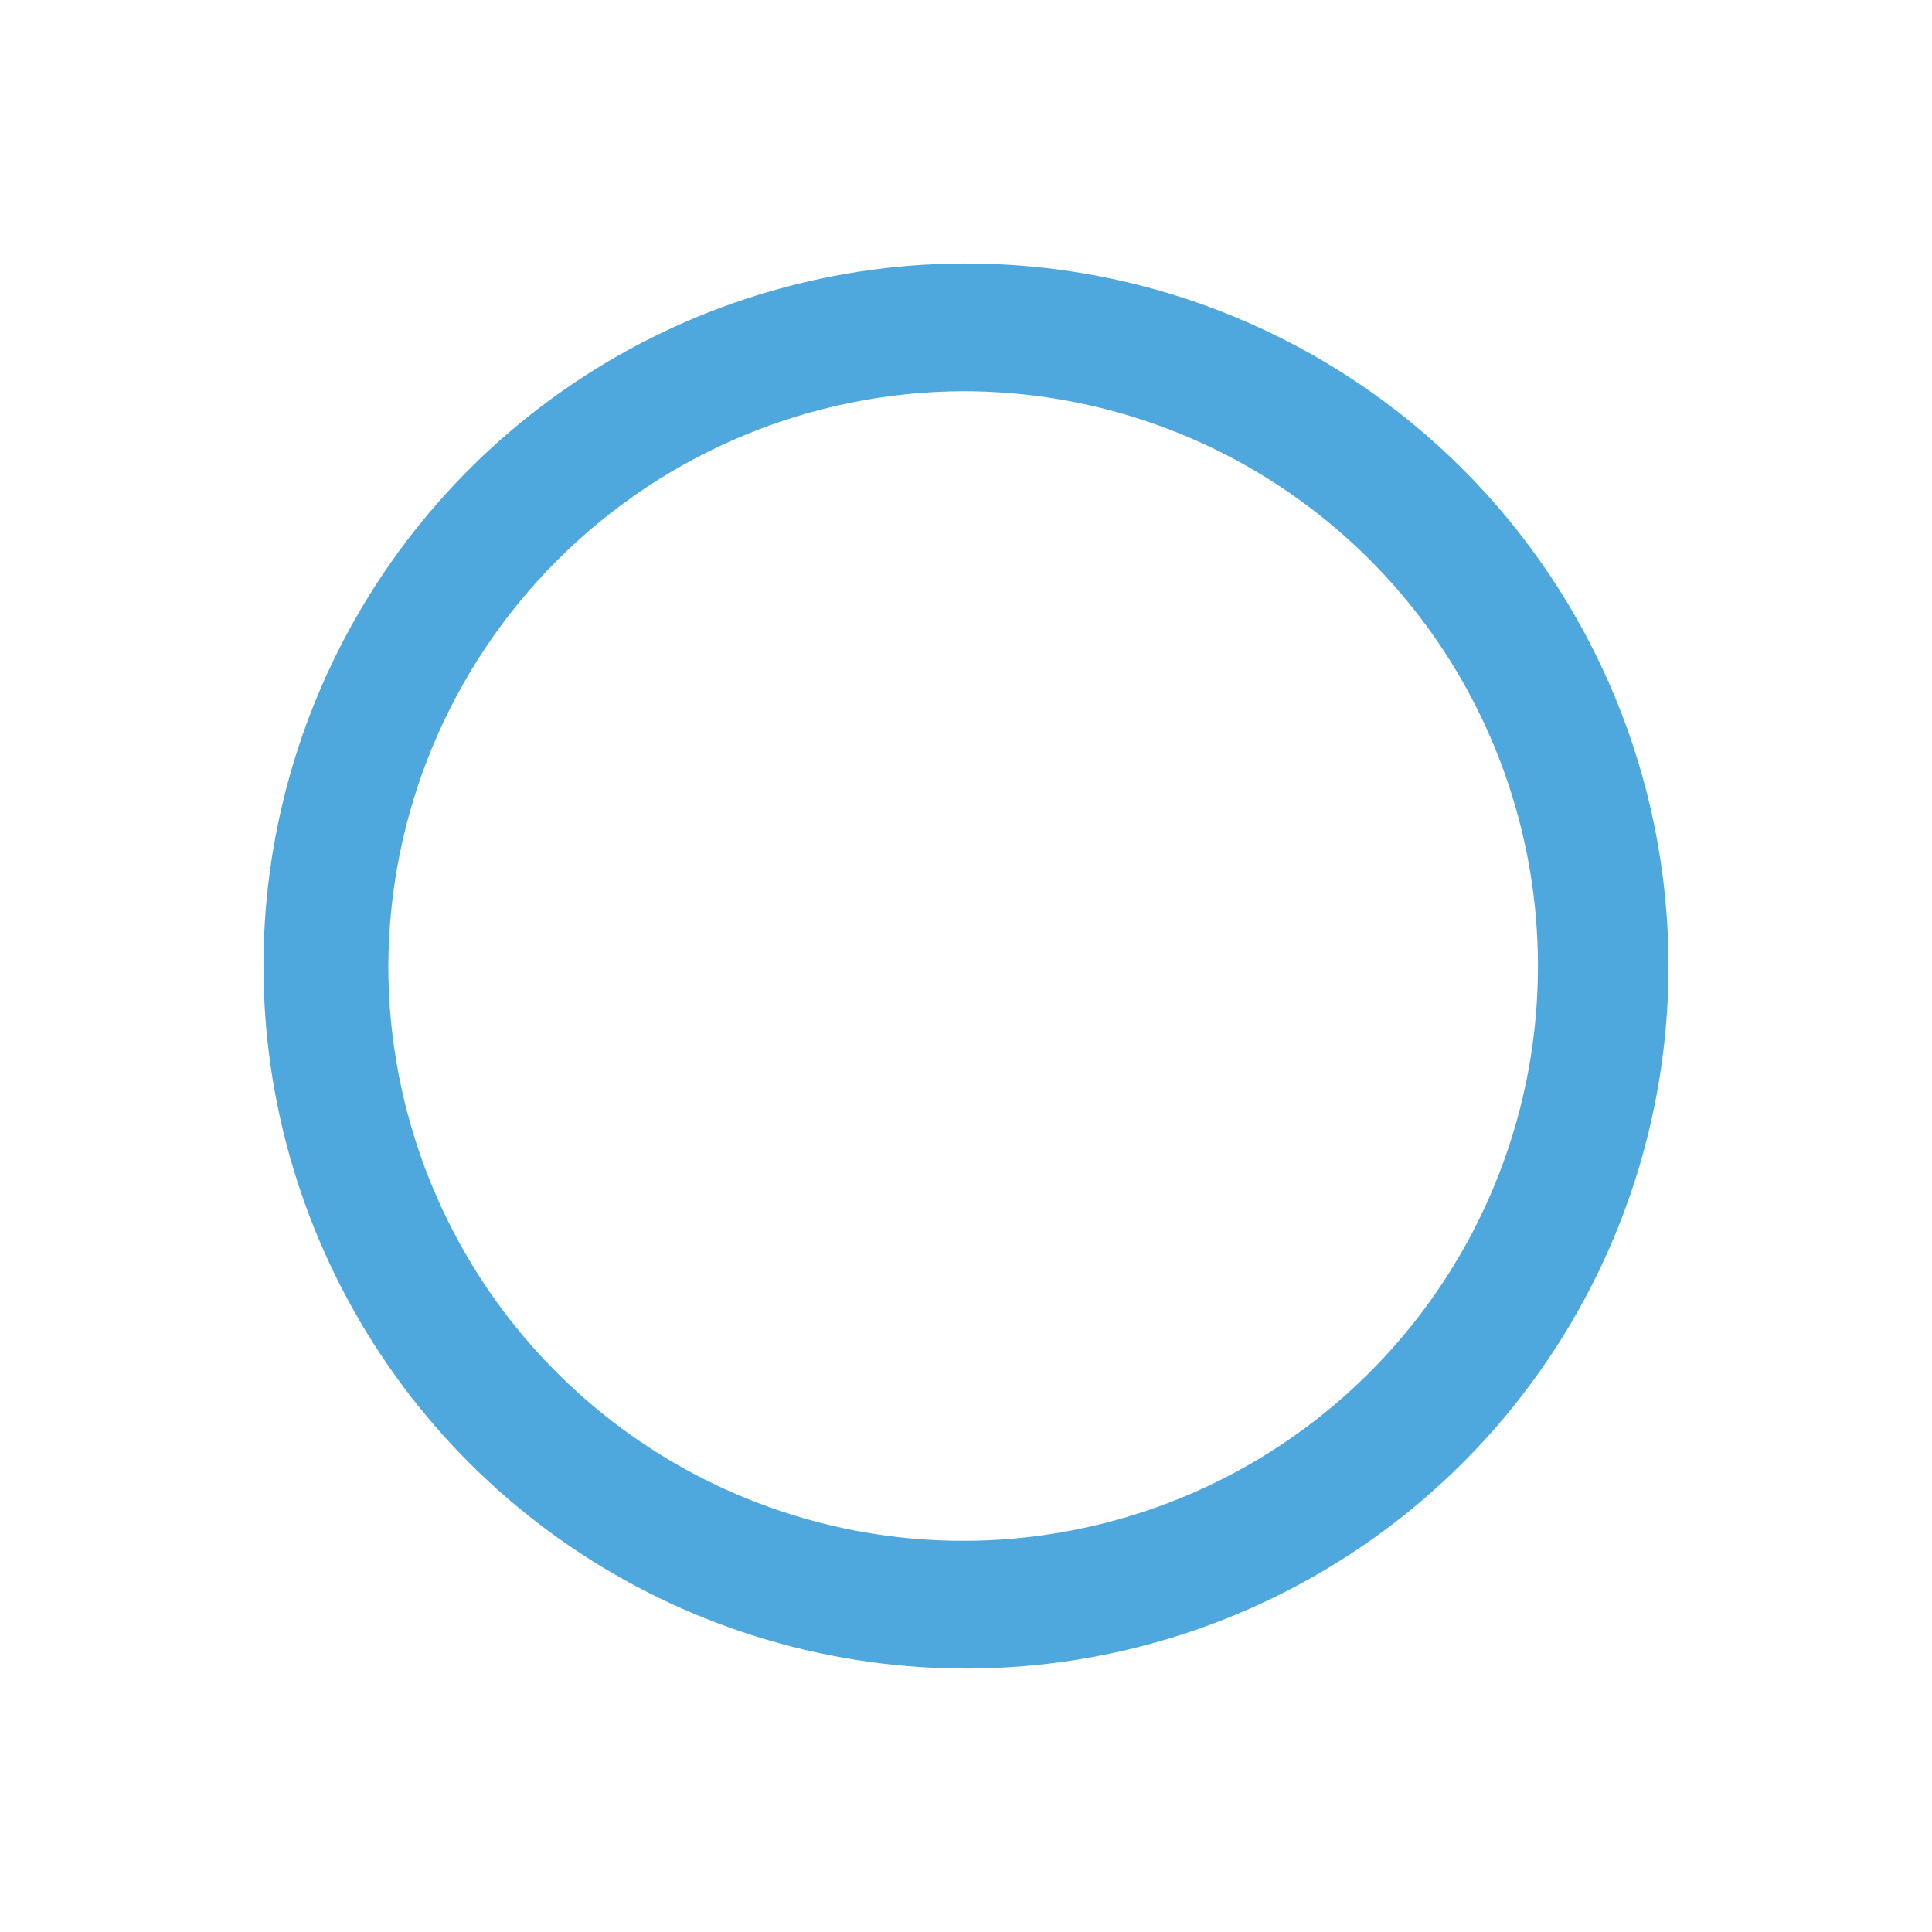
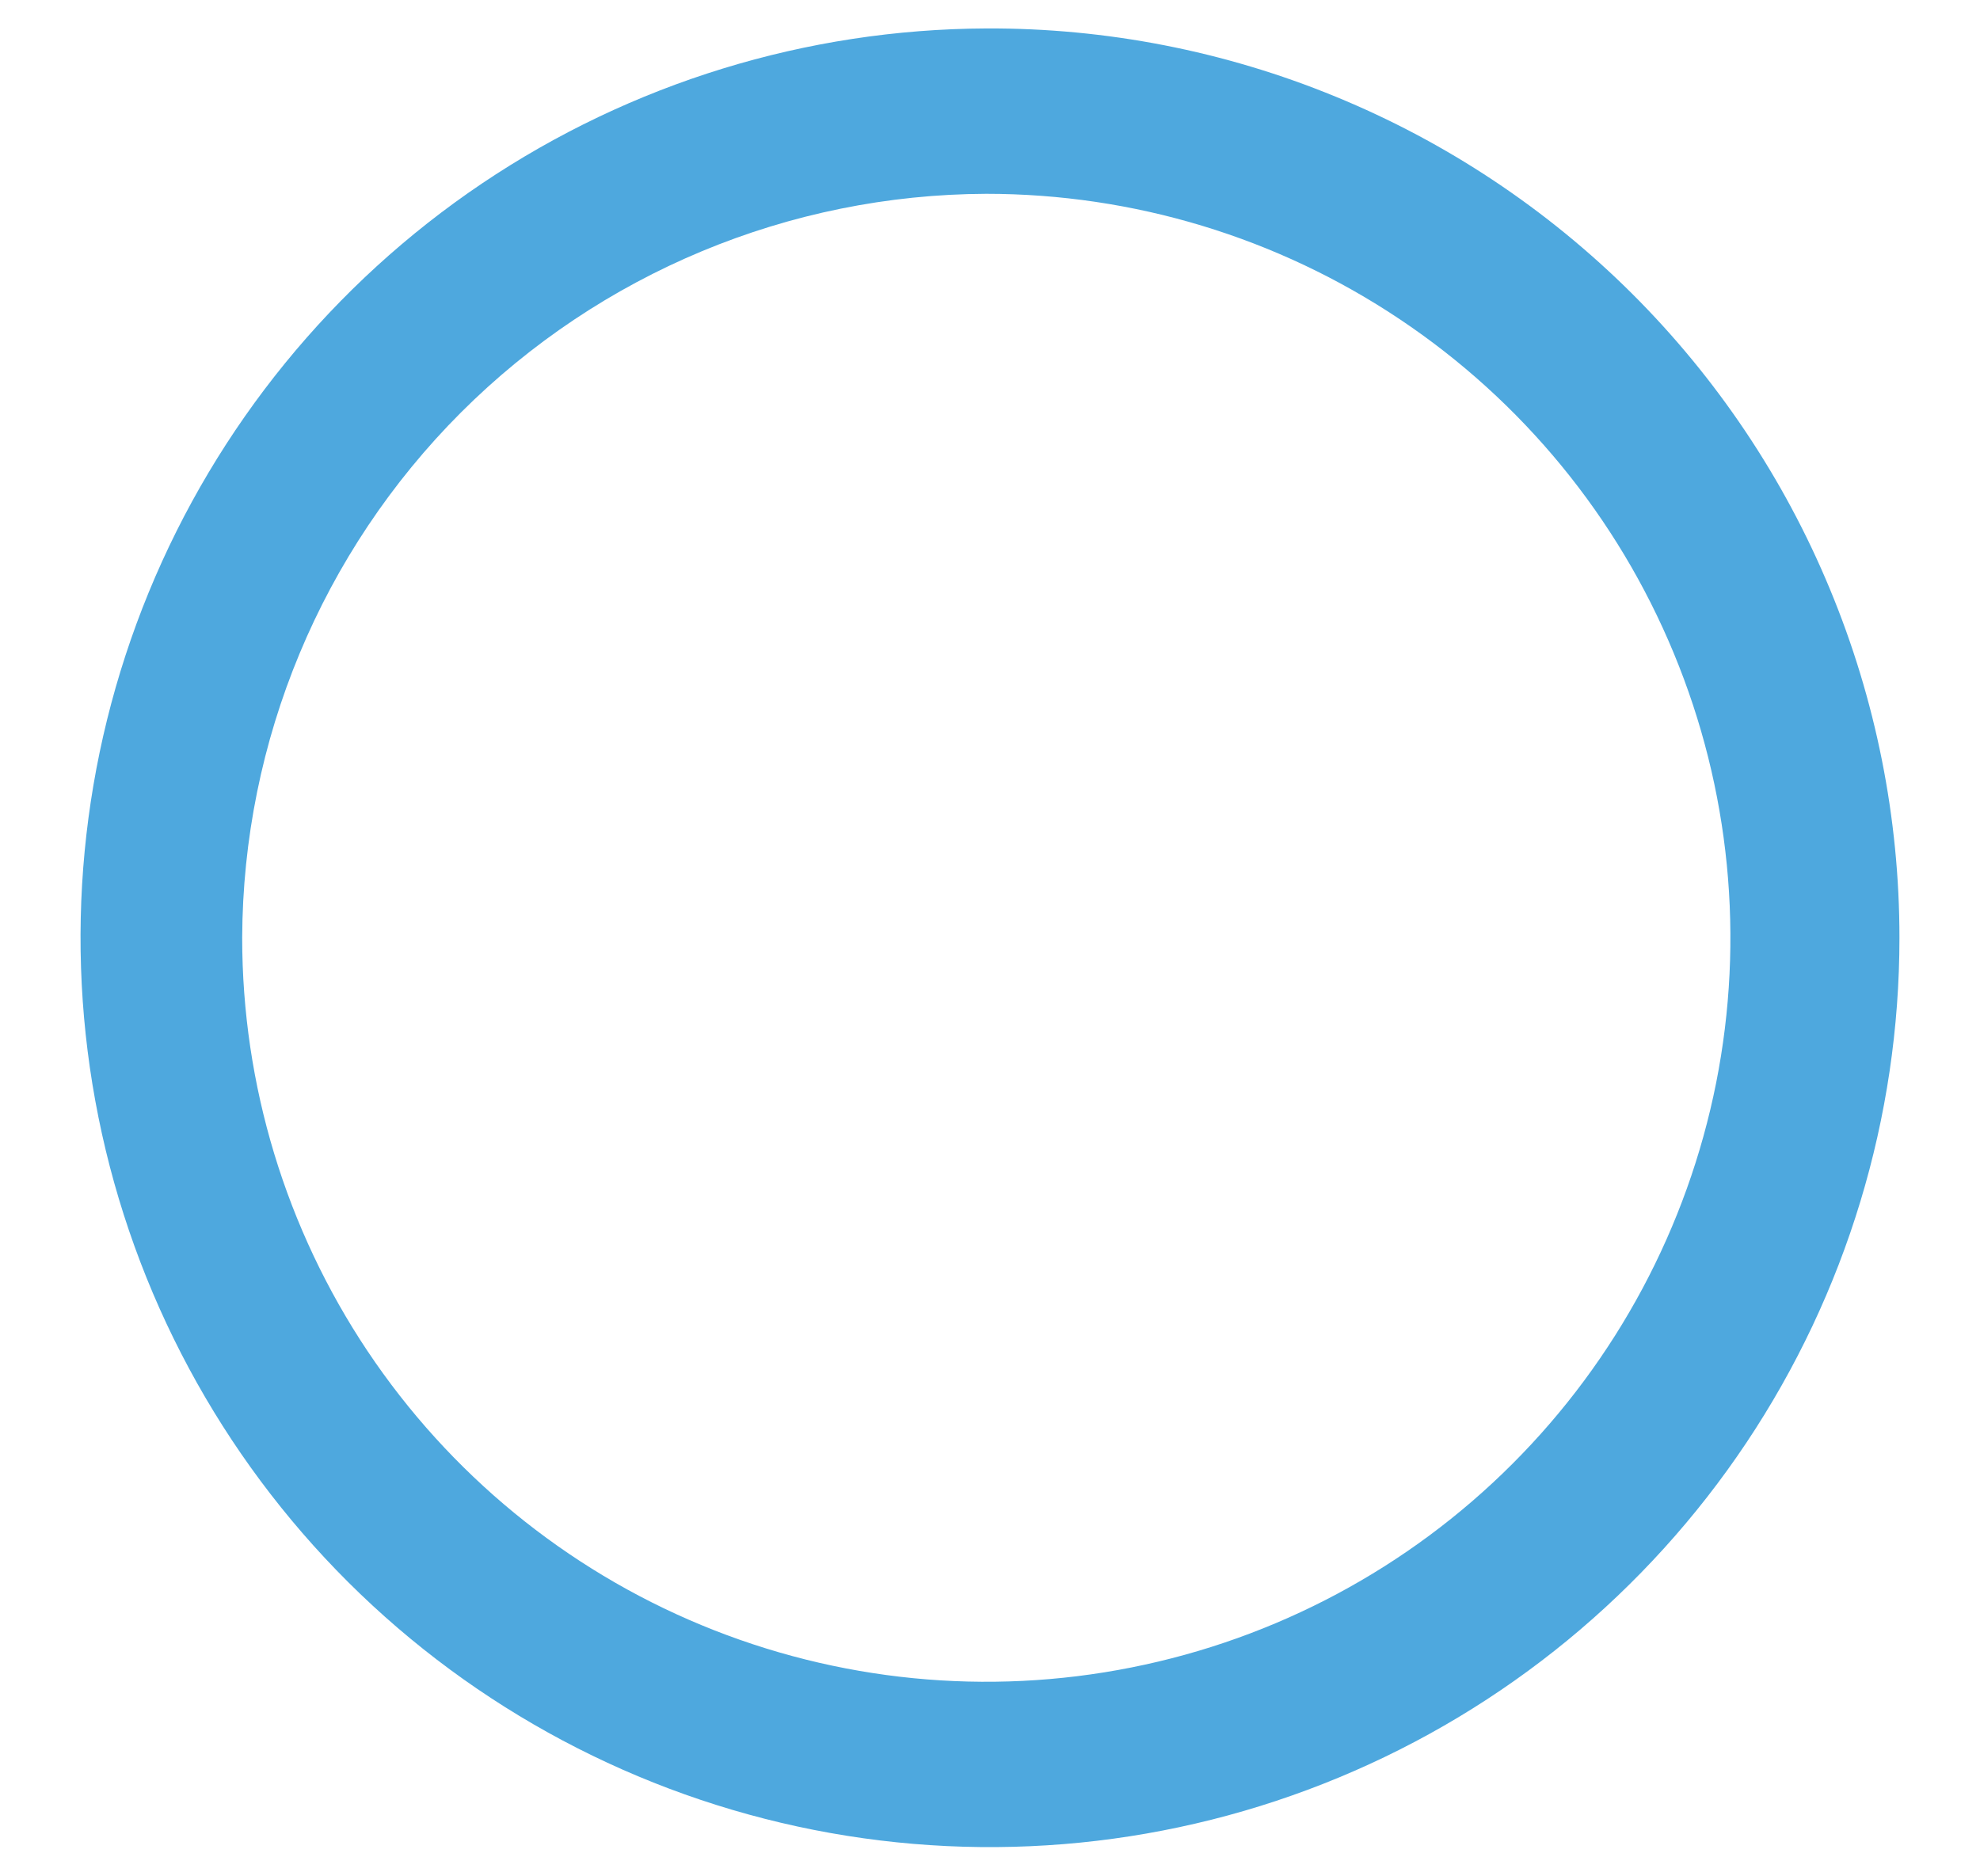
- <svg xmlns="http://www.w3.org/2000/svg" width="24" height="24" viewBox="0 0 24 24" fill="none">
-   <path d="M11.964 4.86C13.377 4.86 14.757 5.278 15.931 6.063C17.106 6.848 18.021 7.963 18.561 9.268C19.102 10.572 19.243 12.008 18.968 13.393C18.692 14.778 18.012 16.05 17.013 17.049C16.015 18.048 14.742 18.728 13.357 19.003C11.972 19.279 10.537 19.137 9.232 18.597C7.927 18.057 6.812 17.141 6.027 15.967C5.243 14.793 4.824 13.412 4.824 12C4.831 10.108 5.586 8.297 6.923 6.959C8.261 5.622 10.073 4.867 11.964 4.86ZM11.964 3.273C10.24 3.28 8.556 3.798 7.125 4.761C5.695 5.724 4.582 7.09 3.927 8.685C3.272 10.28 3.104 12.034 3.445 13.724C3.786 15.415 4.62 16.967 5.841 18.184C7.063 19.401 8.619 20.228 10.31 20.562C12.002 20.896 13.755 20.721 15.348 20.059C16.941 19.398 18.302 18.279 19.259 16.845C20.216 15.411 20.727 13.725 20.727 12C20.727 10.851 20.5 9.713 20.059 8.652C19.619 7.591 18.973 6.627 18.159 5.816C17.344 5.005 16.378 4.363 15.315 3.927C14.252 3.49 13.113 3.268 11.964 3.273Z" fill="#4EA8DE" />
+ <svg xmlns="http://www.w3.org/2000/svg" width="19" height="18" viewBox="0 0 19 18" fill="none">
+   <path d="M9.464 1.86C10.877 1.86 12.257 2.278 13.431 3.063C14.606 3.848 15.521 4.963 16.061 6.268C16.602 7.572 16.743 9.008 16.468 10.393C16.192 11.778 15.512 13.05 14.513 14.049C13.515 15.048 12.242 15.728 10.857 16.003C9.472 16.279 8.036 16.137 6.732 15.597C5.427 15.057 4.312 14.141 3.527 12.967C2.743 11.793 2.324 10.412 2.324 9C2.331 7.109 3.086 5.297 4.423 3.959C5.761 2.622 7.573 1.867 9.464 1.86ZM9.464 0.273C7.74 0.28 6.056 0.798 4.625 1.761C3.195 2.724 2.082 4.09 1.427 5.685C0.772 7.28 0.604 9.034 0.945 10.724C1.286 12.415 2.12 13.967 3.341 15.184C4.563 16.401 6.119 17.228 7.81 17.562C9.502 17.896 11.255 17.721 12.848 17.059C14.441 16.398 15.802 15.279 16.759 13.845C17.716 12.411 18.227 10.725 18.227 9C18.227 7.851 18 6.713 17.559 5.652C17.119 4.591 16.473 3.627 15.659 2.816C14.844 2.005 13.878 1.363 12.815 0.927C11.752 0.49 10.613 0.268 9.464 0.273Z" fill="#4EA8DE" />
</svg>
